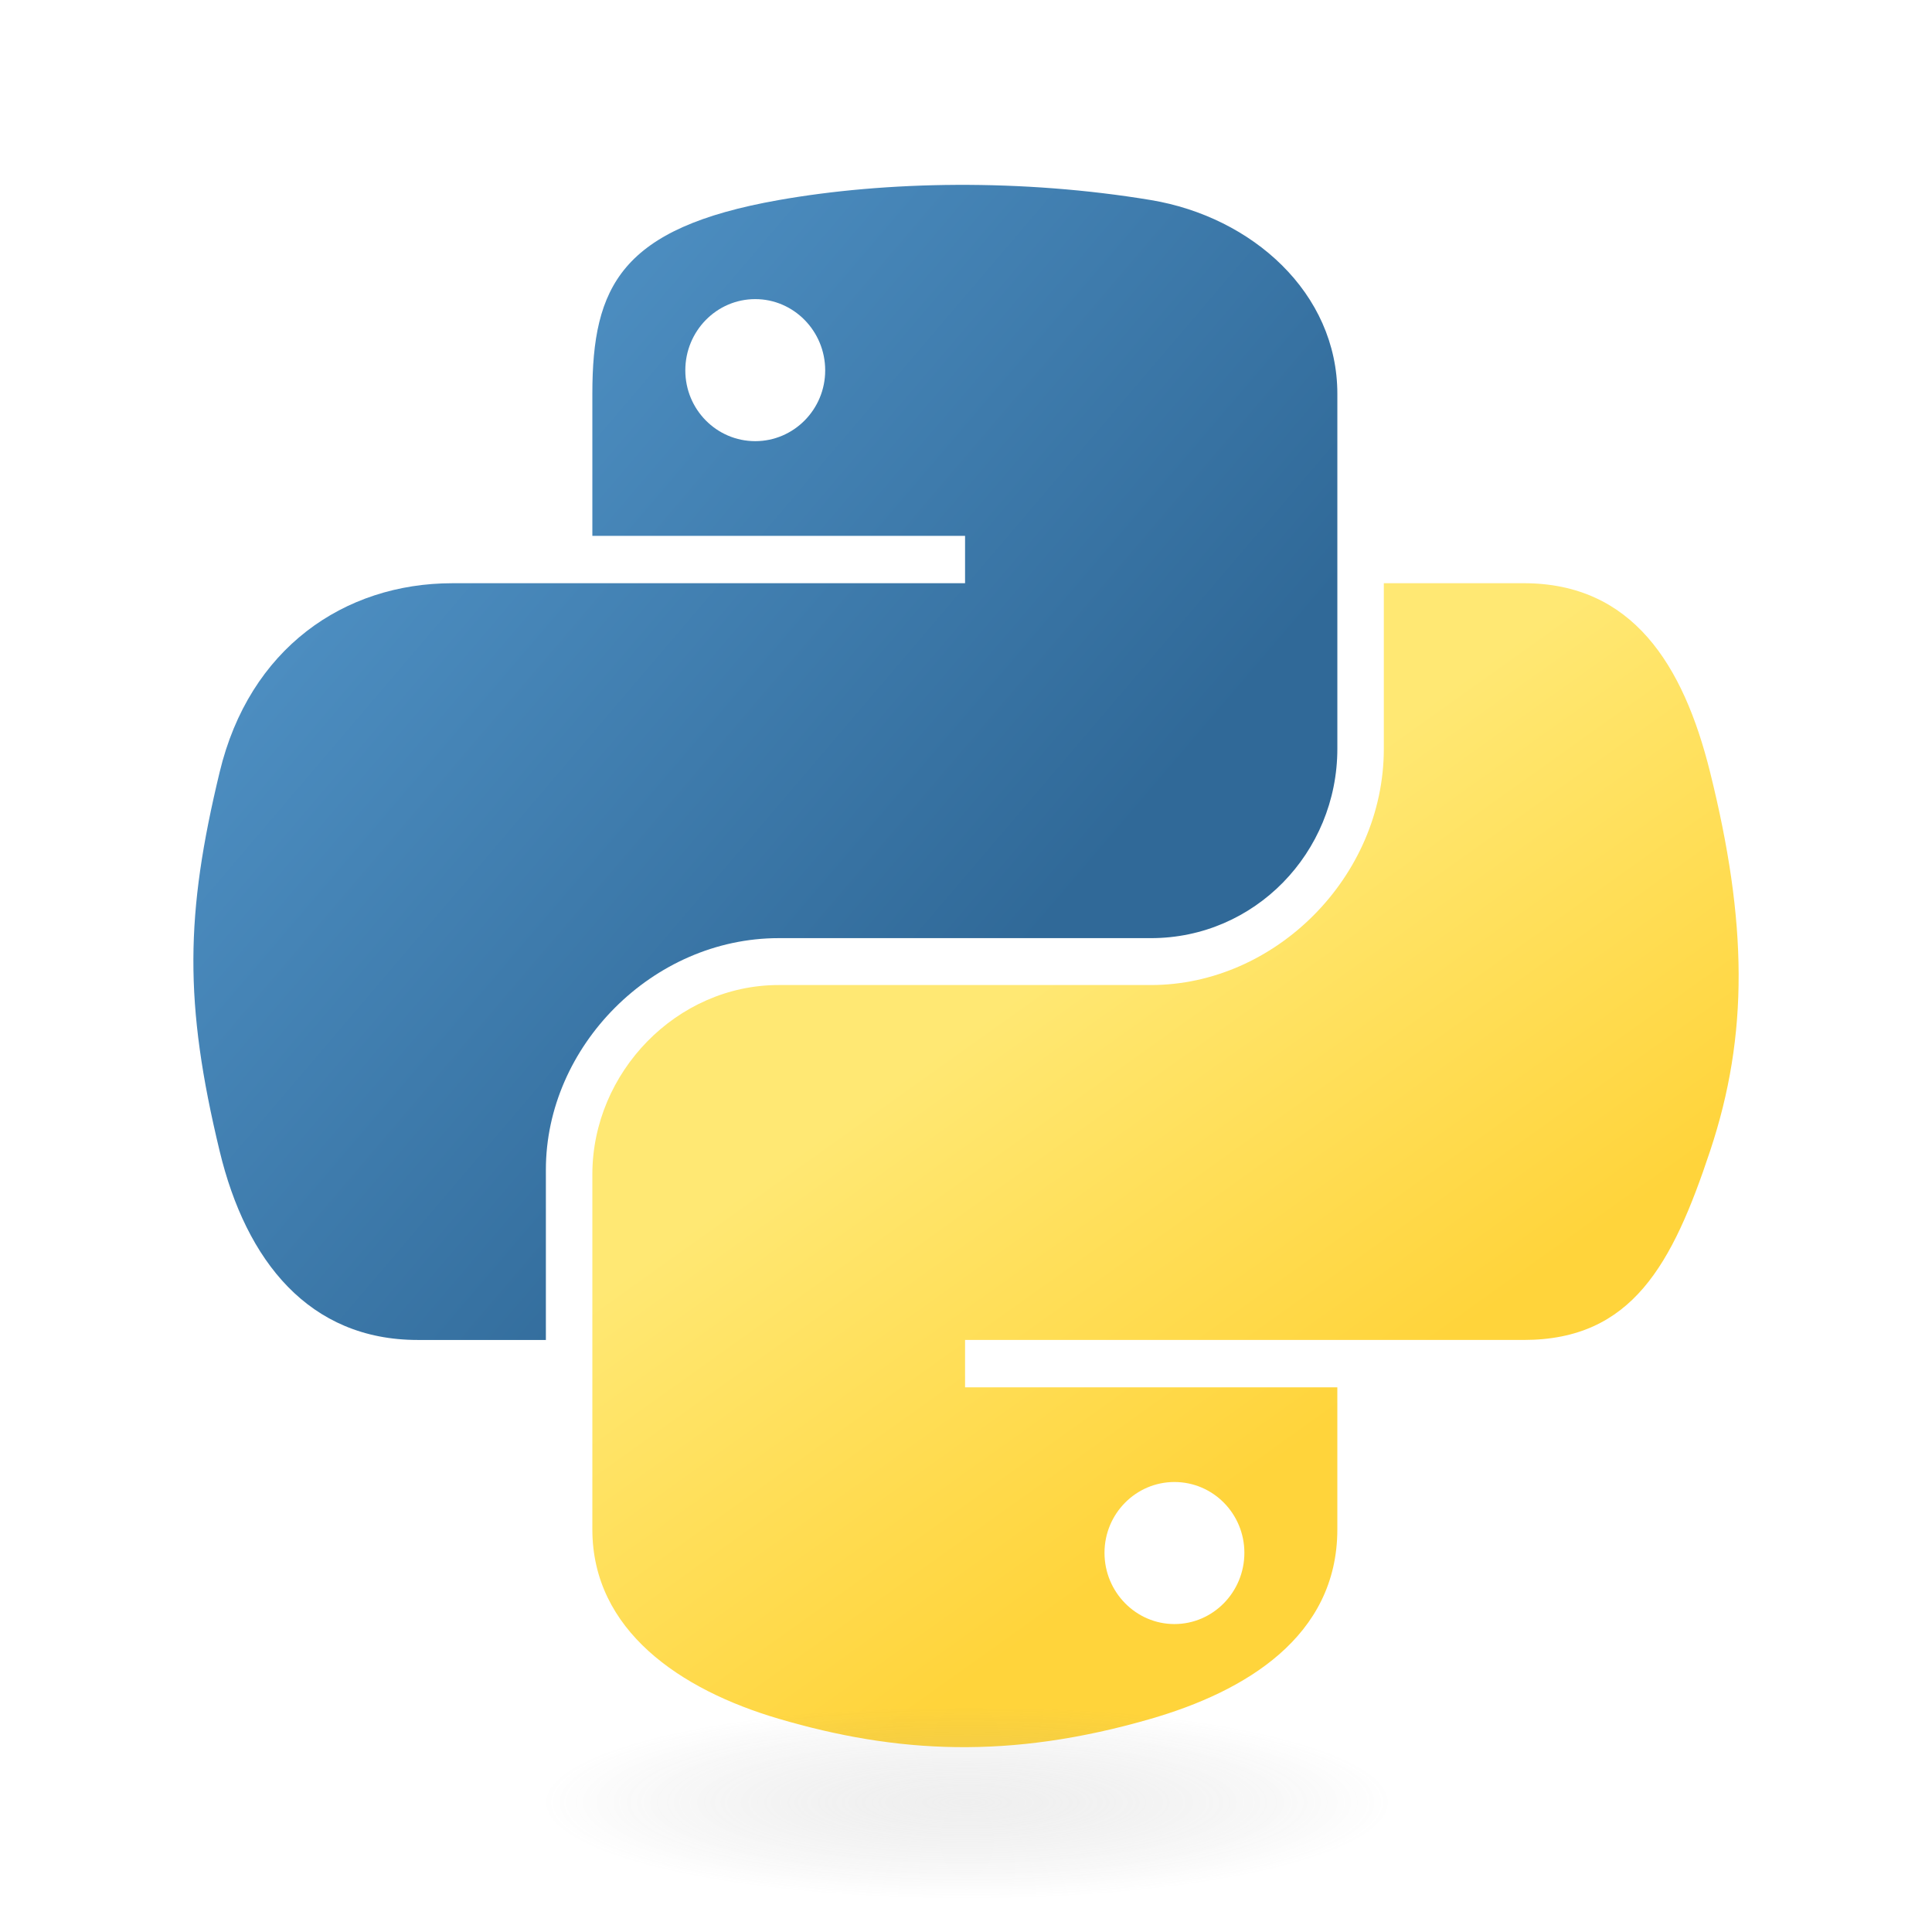
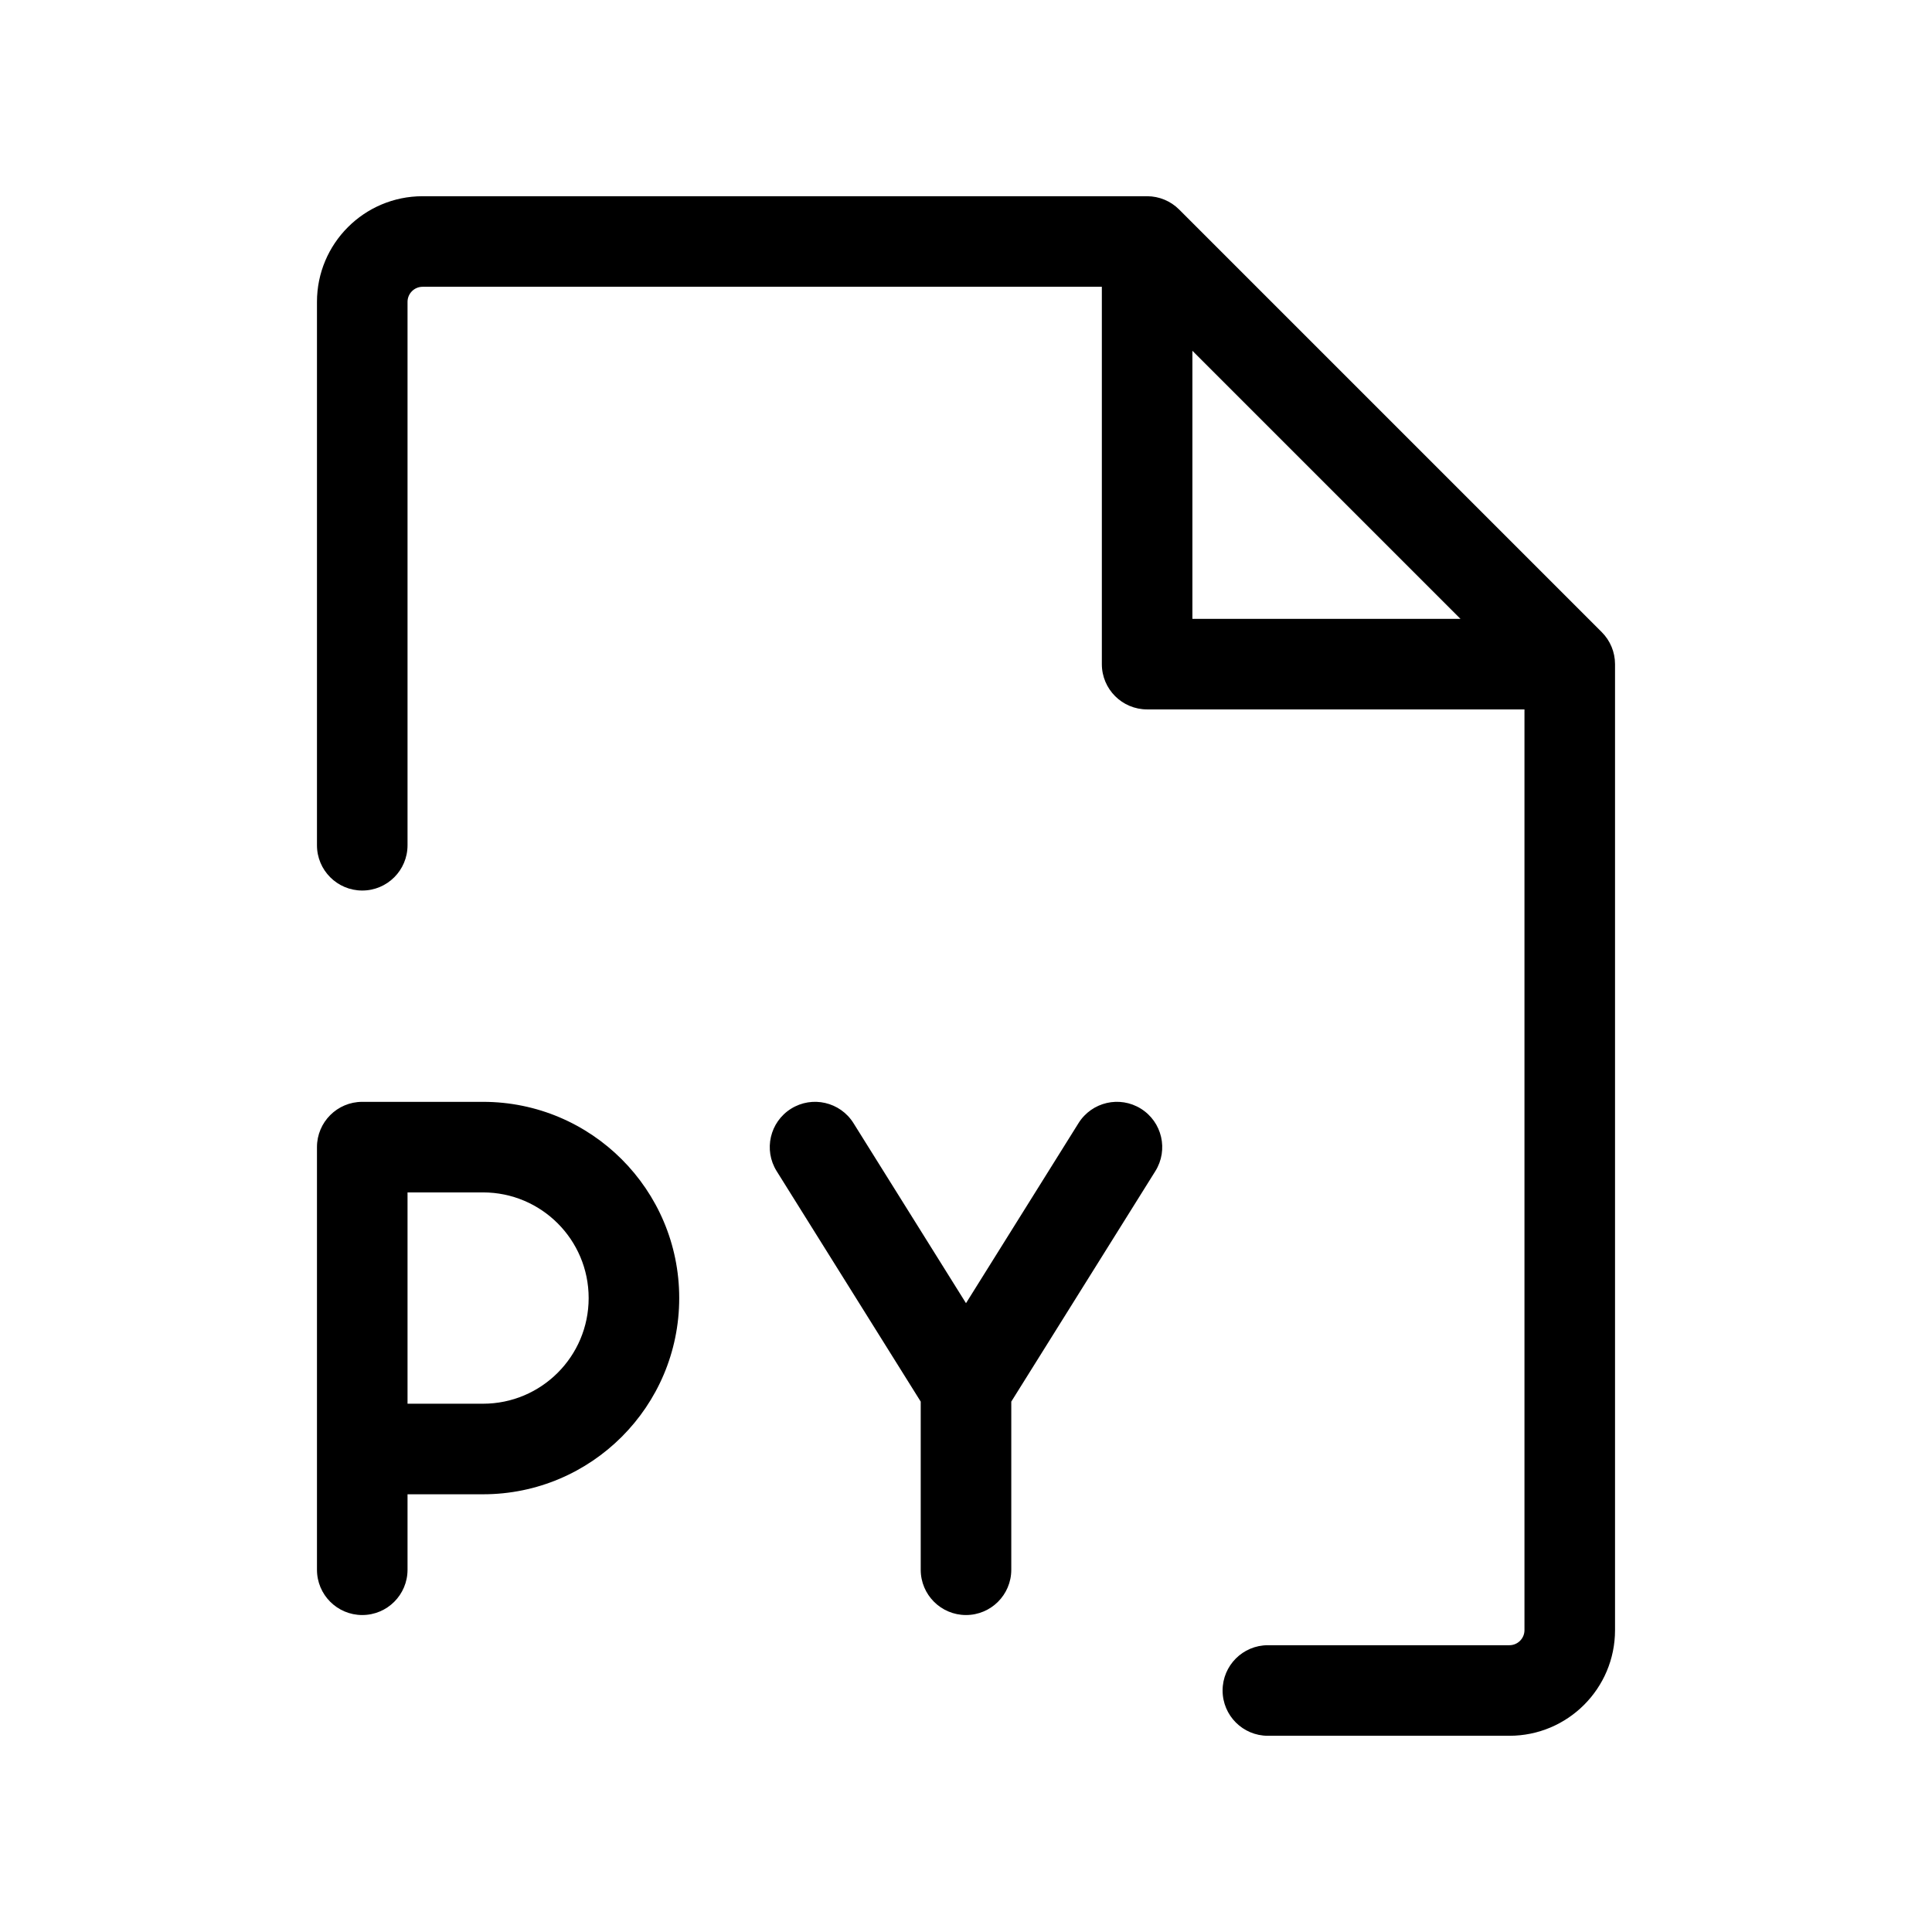
- <svg xmlns="http://www.w3.org/2000/svg" viewBox="0 0 128 128">
-   <linearGradient id="python-original-a" gradientUnits="userSpaceOnUse" x1="70.252" y1="1237.476" x2="170.659" y2="1151.089" gradientTransform="matrix(.563 0 0 -.568 -29.215 707.817)">
-     <stop offset="0" stop-color="#5A9FD4" />
-     <stop offset="1" stop-color="#306998" />
-   </linearGradient>
-   <linearGradient id="python-original-b" gradientUnits="userSpaceOnUse" x1="209.474" y1="1098.811" x2="173.62" y2="1149.537" gradientTransform="matrix(.563 0 0 -.568 -29.215 707.817)">
-     <stop offset="0" stop-color="#FFD43B" />
-     <stop offset="1" stop-color="#FFE873" />
-   </linearGradient>
-   <path fill="url(#python-original-a)" d="M63.391 1.988c-4.222.02-8.252.379-11.8 1.007-10.45 1.846-12.346 5.71-12.346 12.837v9.411h24.693v3.137H29.977c-7.176 0-13.46 4.313-15.426 12.521-2.268 9.405-2.368 15.275 0 25.096 1.755 7.311 5.947 12.519 13.124 12.519h8.491V67.234c0-8.151 7.051-15.34 15.426-15.34h24.665c6.866 0 12.346-5.654 12.346-12.548V15.833c0-6.693-5.646-11.72-12.346-12.837-4.244-.706-8.645-1.027-12.866-1.008zM50.037 9.557c2.55 0 4.634 2.117 4.634 4.721 0 2.593-2.083 4.69-4.634 4.69-2.56 0-4.633-2.097-4.633-4.69-.001-2.604 2.073-4.721 4.633-4.721z" transform="translate(0 10.26)" />
-   <path fill="url(#python-original-b)" d="M91.682 28.38v10.966c0 8.5-7.208 15.655-15.426 15.655H51.591c-6.756 0-12.346 5.783-12.346 12.549v23.515c0 6.691 5.818 10.628 12.346 12.547 7.816 2.297 15.312 2.713 24.665 0 6.216-1.801 12.346-5.423 12.346-12.547v-9.412H63.938v-3.138h37.012c7.176 0 9.852-5.005 12.348-12.519 2.578-7.735 2.467-15.174 0-25.096-1.774-7.145-5.161-12.521-12.348-12.521h-9.268zM77.809 87.927c2.561 0 4.634 2.097 4.634 4.692 0 2.602-2.074 4.719-4.634 4.719-2.55 0-4.633-2.117-4.633-4.719 0-2.595 2.083-4.692 4.633-4.692z" transform="translate(0 10.26)" />
-   <radialGradient id="python-original-c" cx="1825.678" cy="444.45" r="26.743" gradientTransform="matrix(0 -.24 -1.055 0 532.979 557.576)" gradientUnits="userSpaceOnUse">
-     <stop offset="0" stop-color="#B8B8B8" stop-opacity=".498" />
-     <stop offset="1" stop-color="#7F7F7F" stop-opacity="0" />
-   </radialGradient>
-   <path opacity=".444" fill="url(#python-original-c)" d="M97.309 119.597c0 3.543-14.816 6.416-33.091 6.416-18.276 0-33.092-2.873-33.092-6.416 0-3.544 14.815-6.417 33.092-6.417 18.275 0 33.091 2.872 33.091 6.417z" />
+ <svg xmlns="http://www.w3.org/2000/svg" viewBox="0 0 256 256" fill="currentColor">
+   <path d="M212.24,83.76l-56-56A6,6,0,0,0,152,26H56A14,14,0,0,0,42,40v72a6,6,0,0,0,12,0V40a2,2,0,0,1,2-2h90V88a6,6,0,0,0,6,6h50V216a2,2,0,0,1-2,2H168a6,6,0,0,0,0,12h32a14,14,0,0,0,14-14V88A6,6,0,0,0,212.24,83.76ZM158,46.48,193.52,82H158ZM64,146H48a6,6,0,0,0-6,6v56a6,6,0,0,0,12,0V198H64a26,26,0,0,0,0-52Zm0,40H54V158H64a14,14,0,0,1,0,28Zm89.09-30.82L134,185.72V208a6,6,0,0,1-12,0V185.72l-19.09-30.54a6,6,0,0,1,10.18-6.36L128,172.68l14.91-23.86a6,6,0,0,1,10.18,6.36Z" />
</svg>
